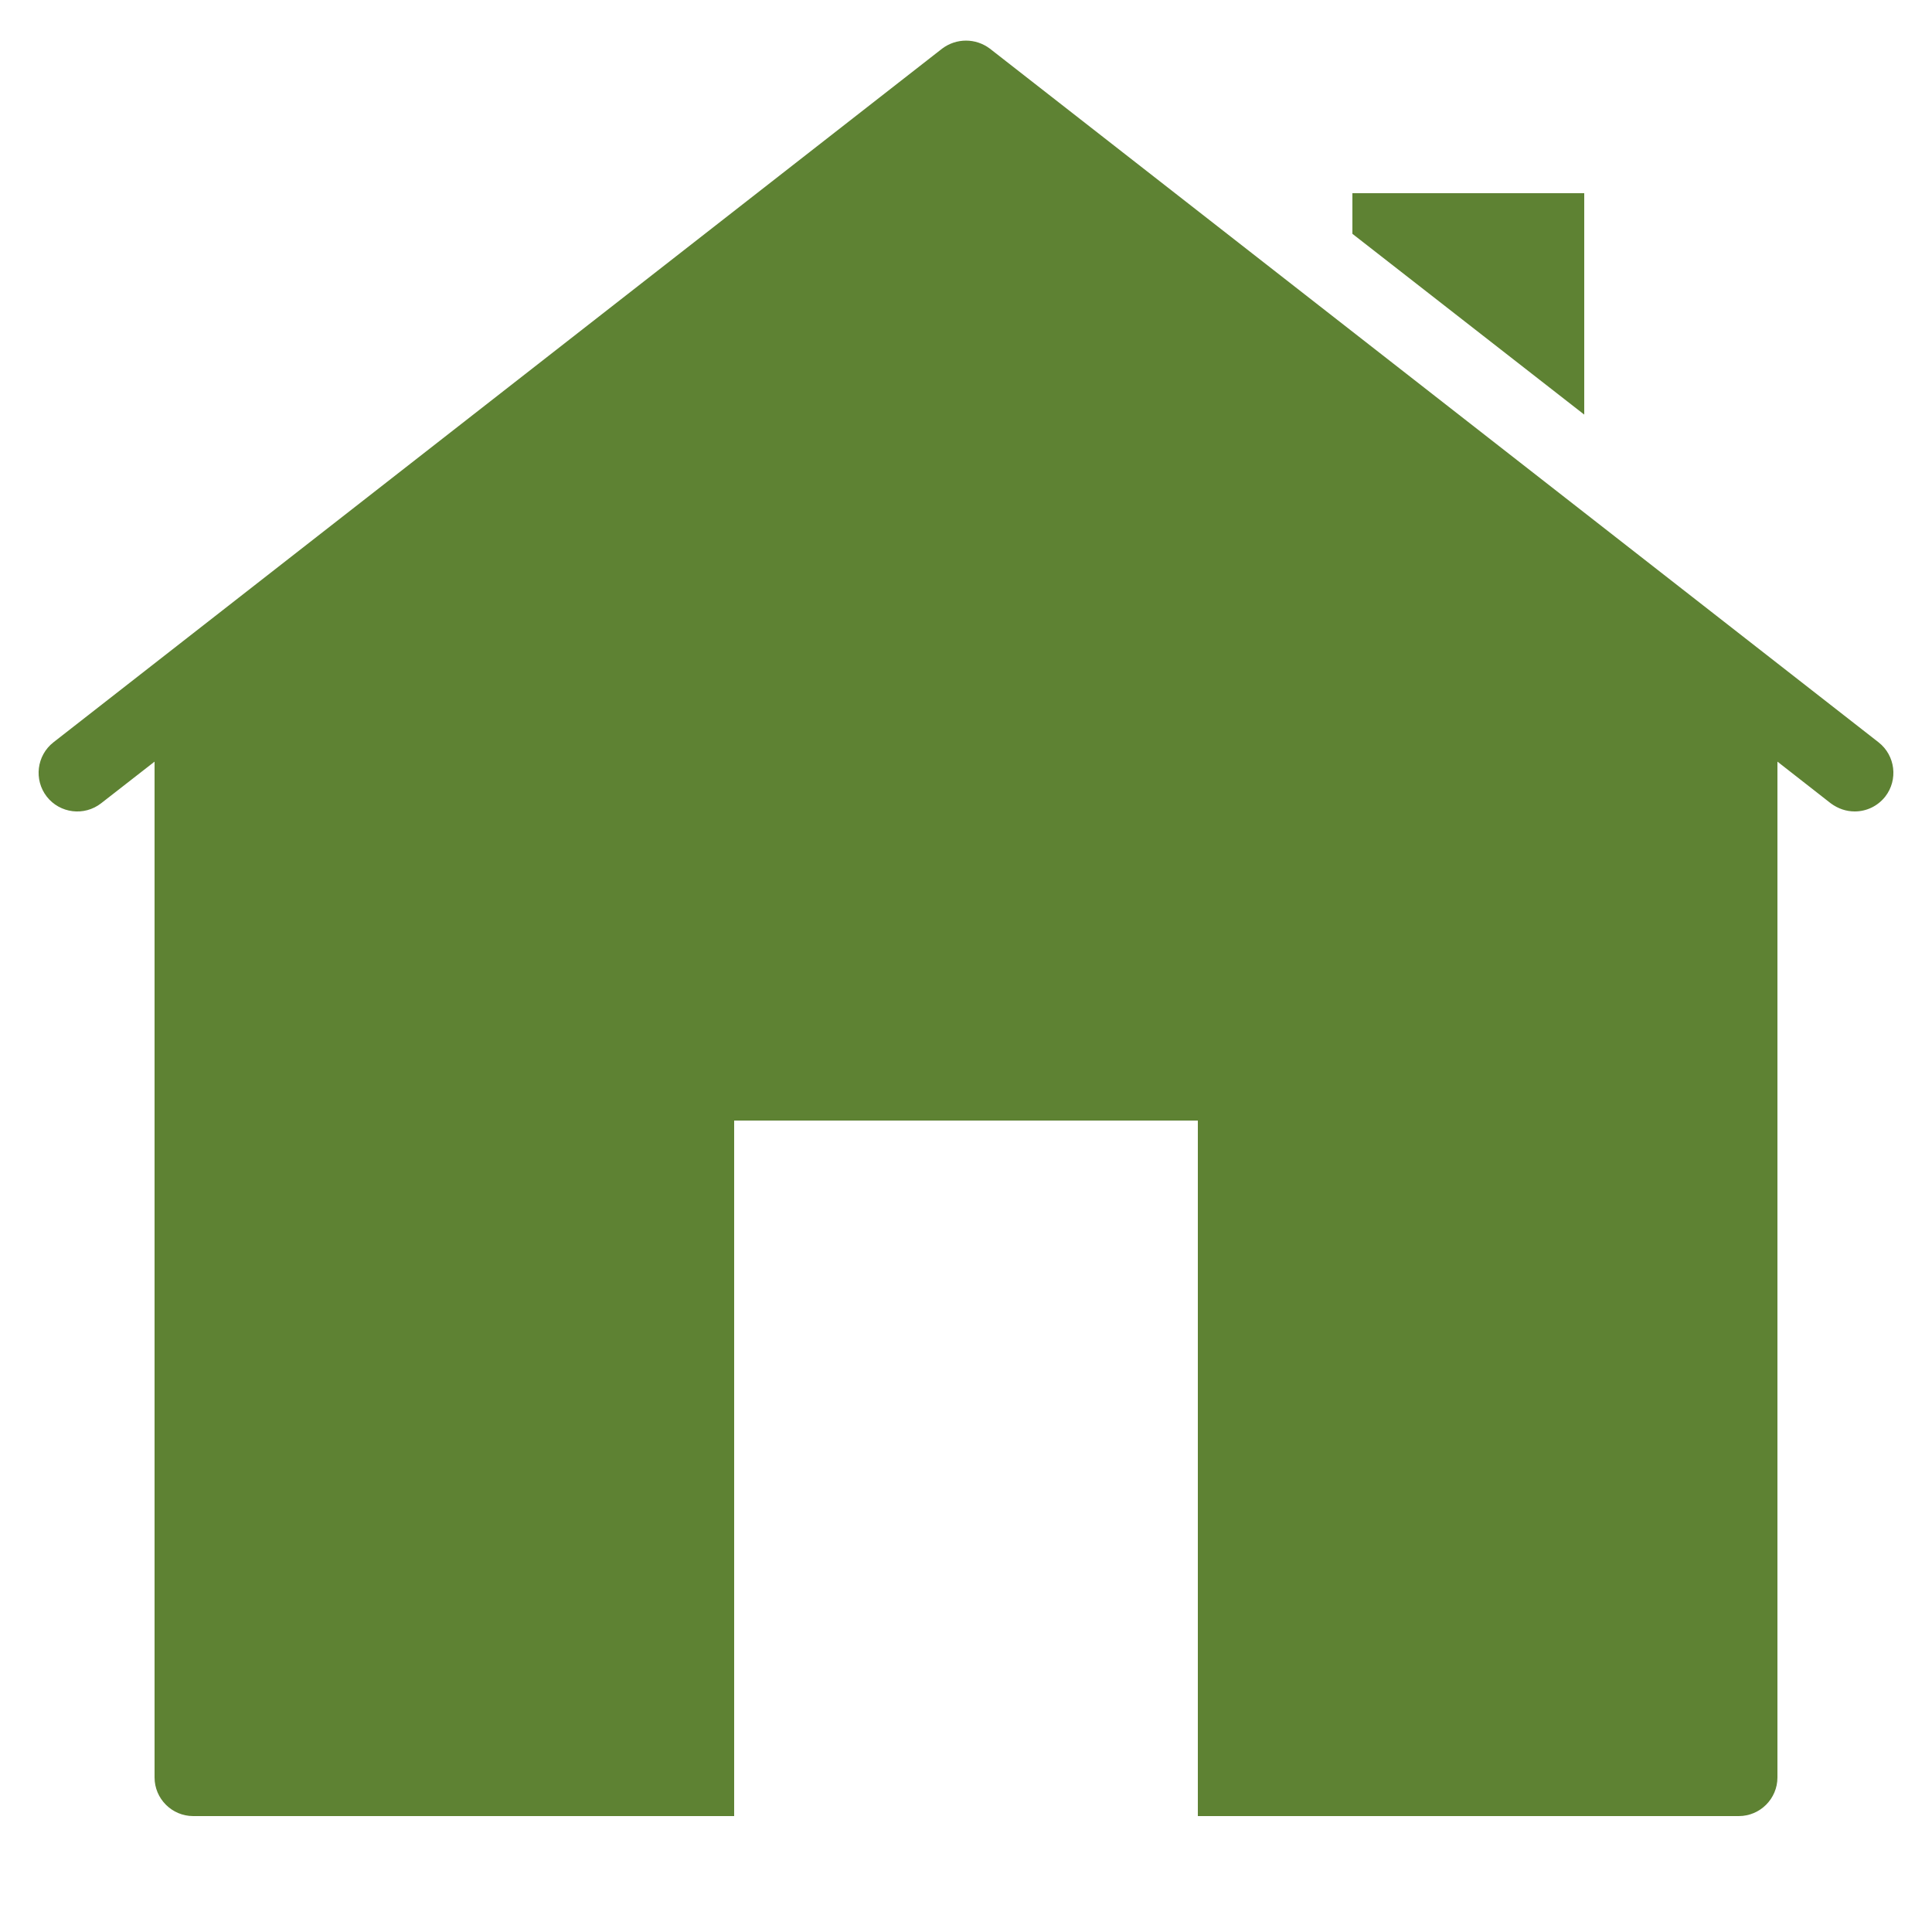
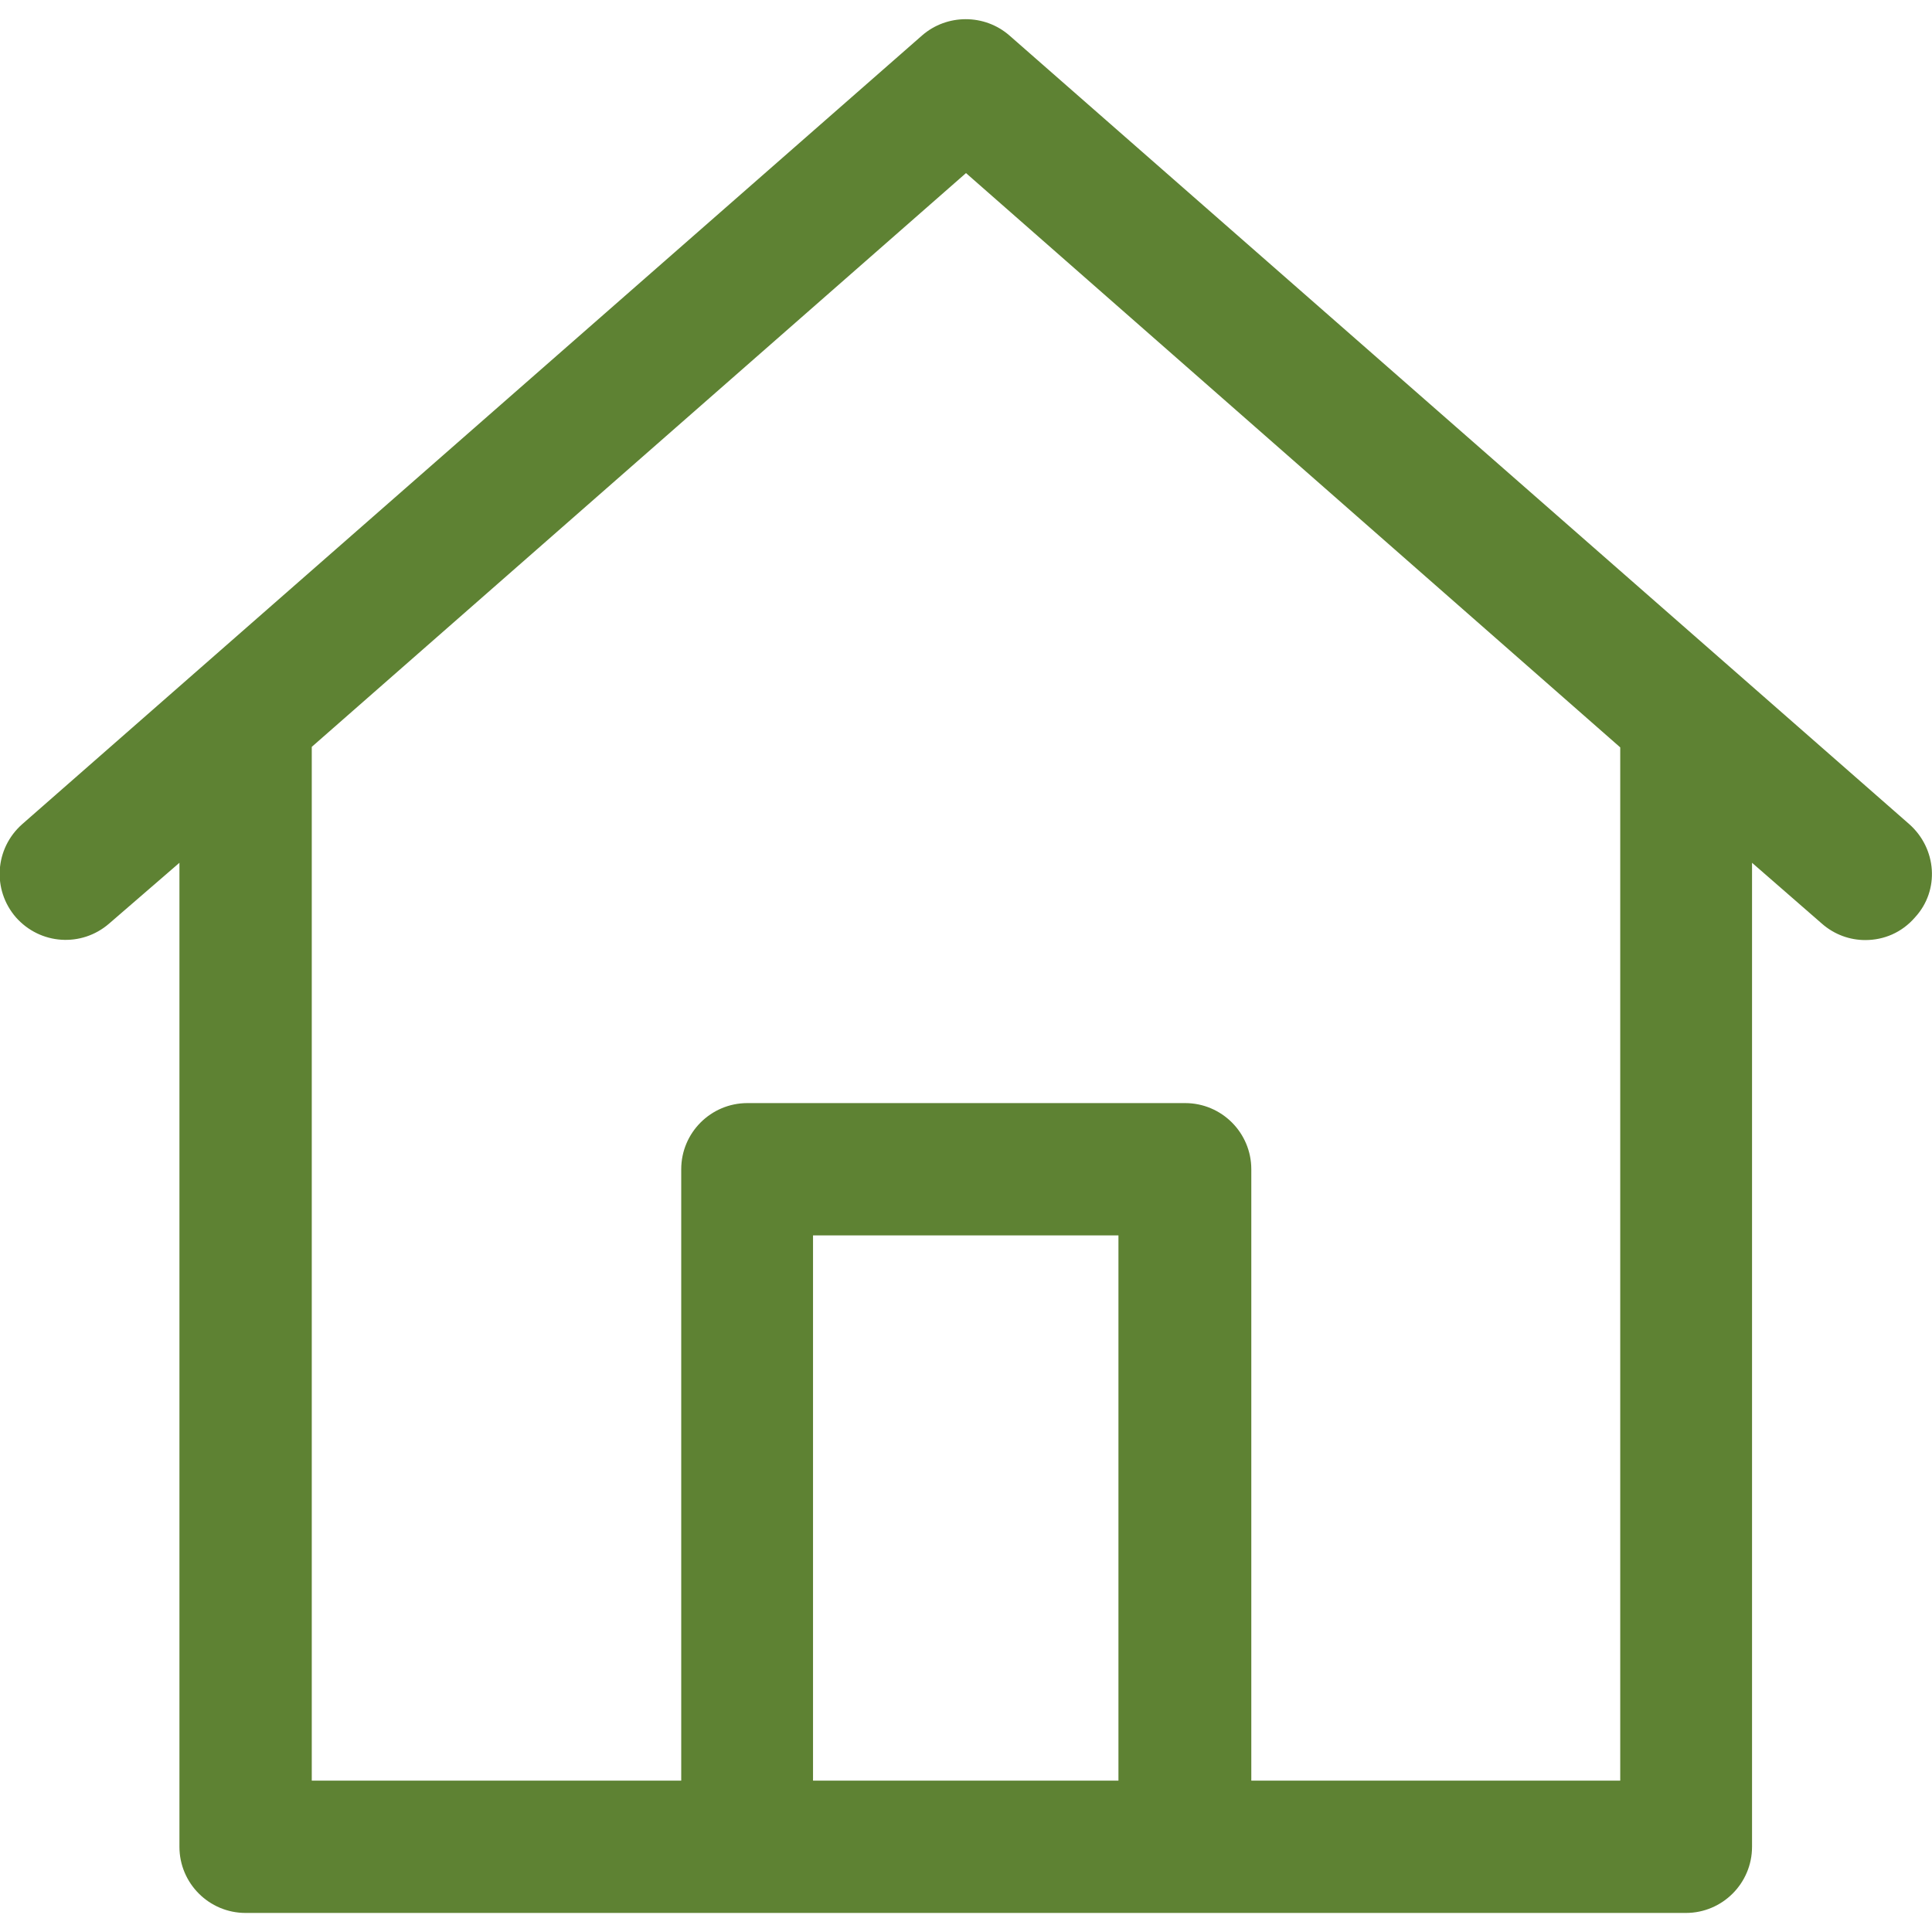
- <svg xmlns="http://www.w3.org/2000/svg" viewBox="0 0 50 50" width="50px" height="50px">
-   <g id="surface18674411">
-     <path style=" stroke:none;fill-rule:nonzero;fill:rgb(36.863%,50.98%,20%);fill-opacity:1;" d="M 25 1.051 C 24.781 1.051 24.566 1.121 24.383 1.258 L 1.383 19.211 C 0.949 19.551 0.871 20.18 1.211 20.617 C 1.551 21.051 2.18 21.129 2.617 20.789 L 4 19.711 L 4 46 C 4 46.551 4.449 47 5 47 L 19 47 L 19 29 L 31 29 L 31 47 L 45 47 C 45.551 47 46 46.551 46 46 L 46 19.711 L 47.379 20.789 C 47.57 20.93 47.781 21 48 21 C 48.301 21 48.59 20.867 48.789 20.617 C 49.129 20.18 49.051 19.551 48.617 19.211 L 25.617 1.258 C 25.434 1.121 25.219 1.051 25 1.051 Z M 35 5 L 35 6.051 L 41 10.73 L 41 5 Z M 35 5 " />
+ <svg xmlns="http://www.w3.org/2000/svg" version="1.1" id="Capa_1" x="0px" y="0px" viewBox="0 0 365 365" style="enable-background:new 0 0 365 365;" xml:space="preserve">
+   <style type="text/css">
+ 	.st0{fill:#5E8233;}
+ </style>
+   <g>
+     <g>
+       <path class="st0" d="M360.7,155.7l-170-149c-4.7-4.1-11.8-4.1-16.5,0l-170,149c-5.2,4.6-5.7,12.4-1.2,17.6    c4.6,5.2,12.4,5.7,17.6,1.2L33.9,163v185.9c0,6.9,5.6,12.5,12.5,12.5h94.7h82.7h94.7c6.9,0,12.5-5.6,12.5-12.5V163l13.2,11.5    c2.4,2.1,5.3,3.1,8.2,3.1c3.5,0,6.9-1.4,9.4-4.3C366.5,168.2,365.9,160.3,360.7,155.7z M153.6,336.4v-103h57.7v103L153.6,336.4    L153.6,336.4z M306.1,141.2v195.2h-69.7V220.9c0-6.9-5.6-12.5-12.5-12.5h-82.7c-6.9,0-12.5,5.6-12.5,12.5v115.5H58.9V141.2    c0,0,0-0.1,0-0.1L182.5,32.7L306.1,141.2C306.1,141.1,306.1,141.1,306.1,141.2z" />
+     </g>
  </g>
</svg>
